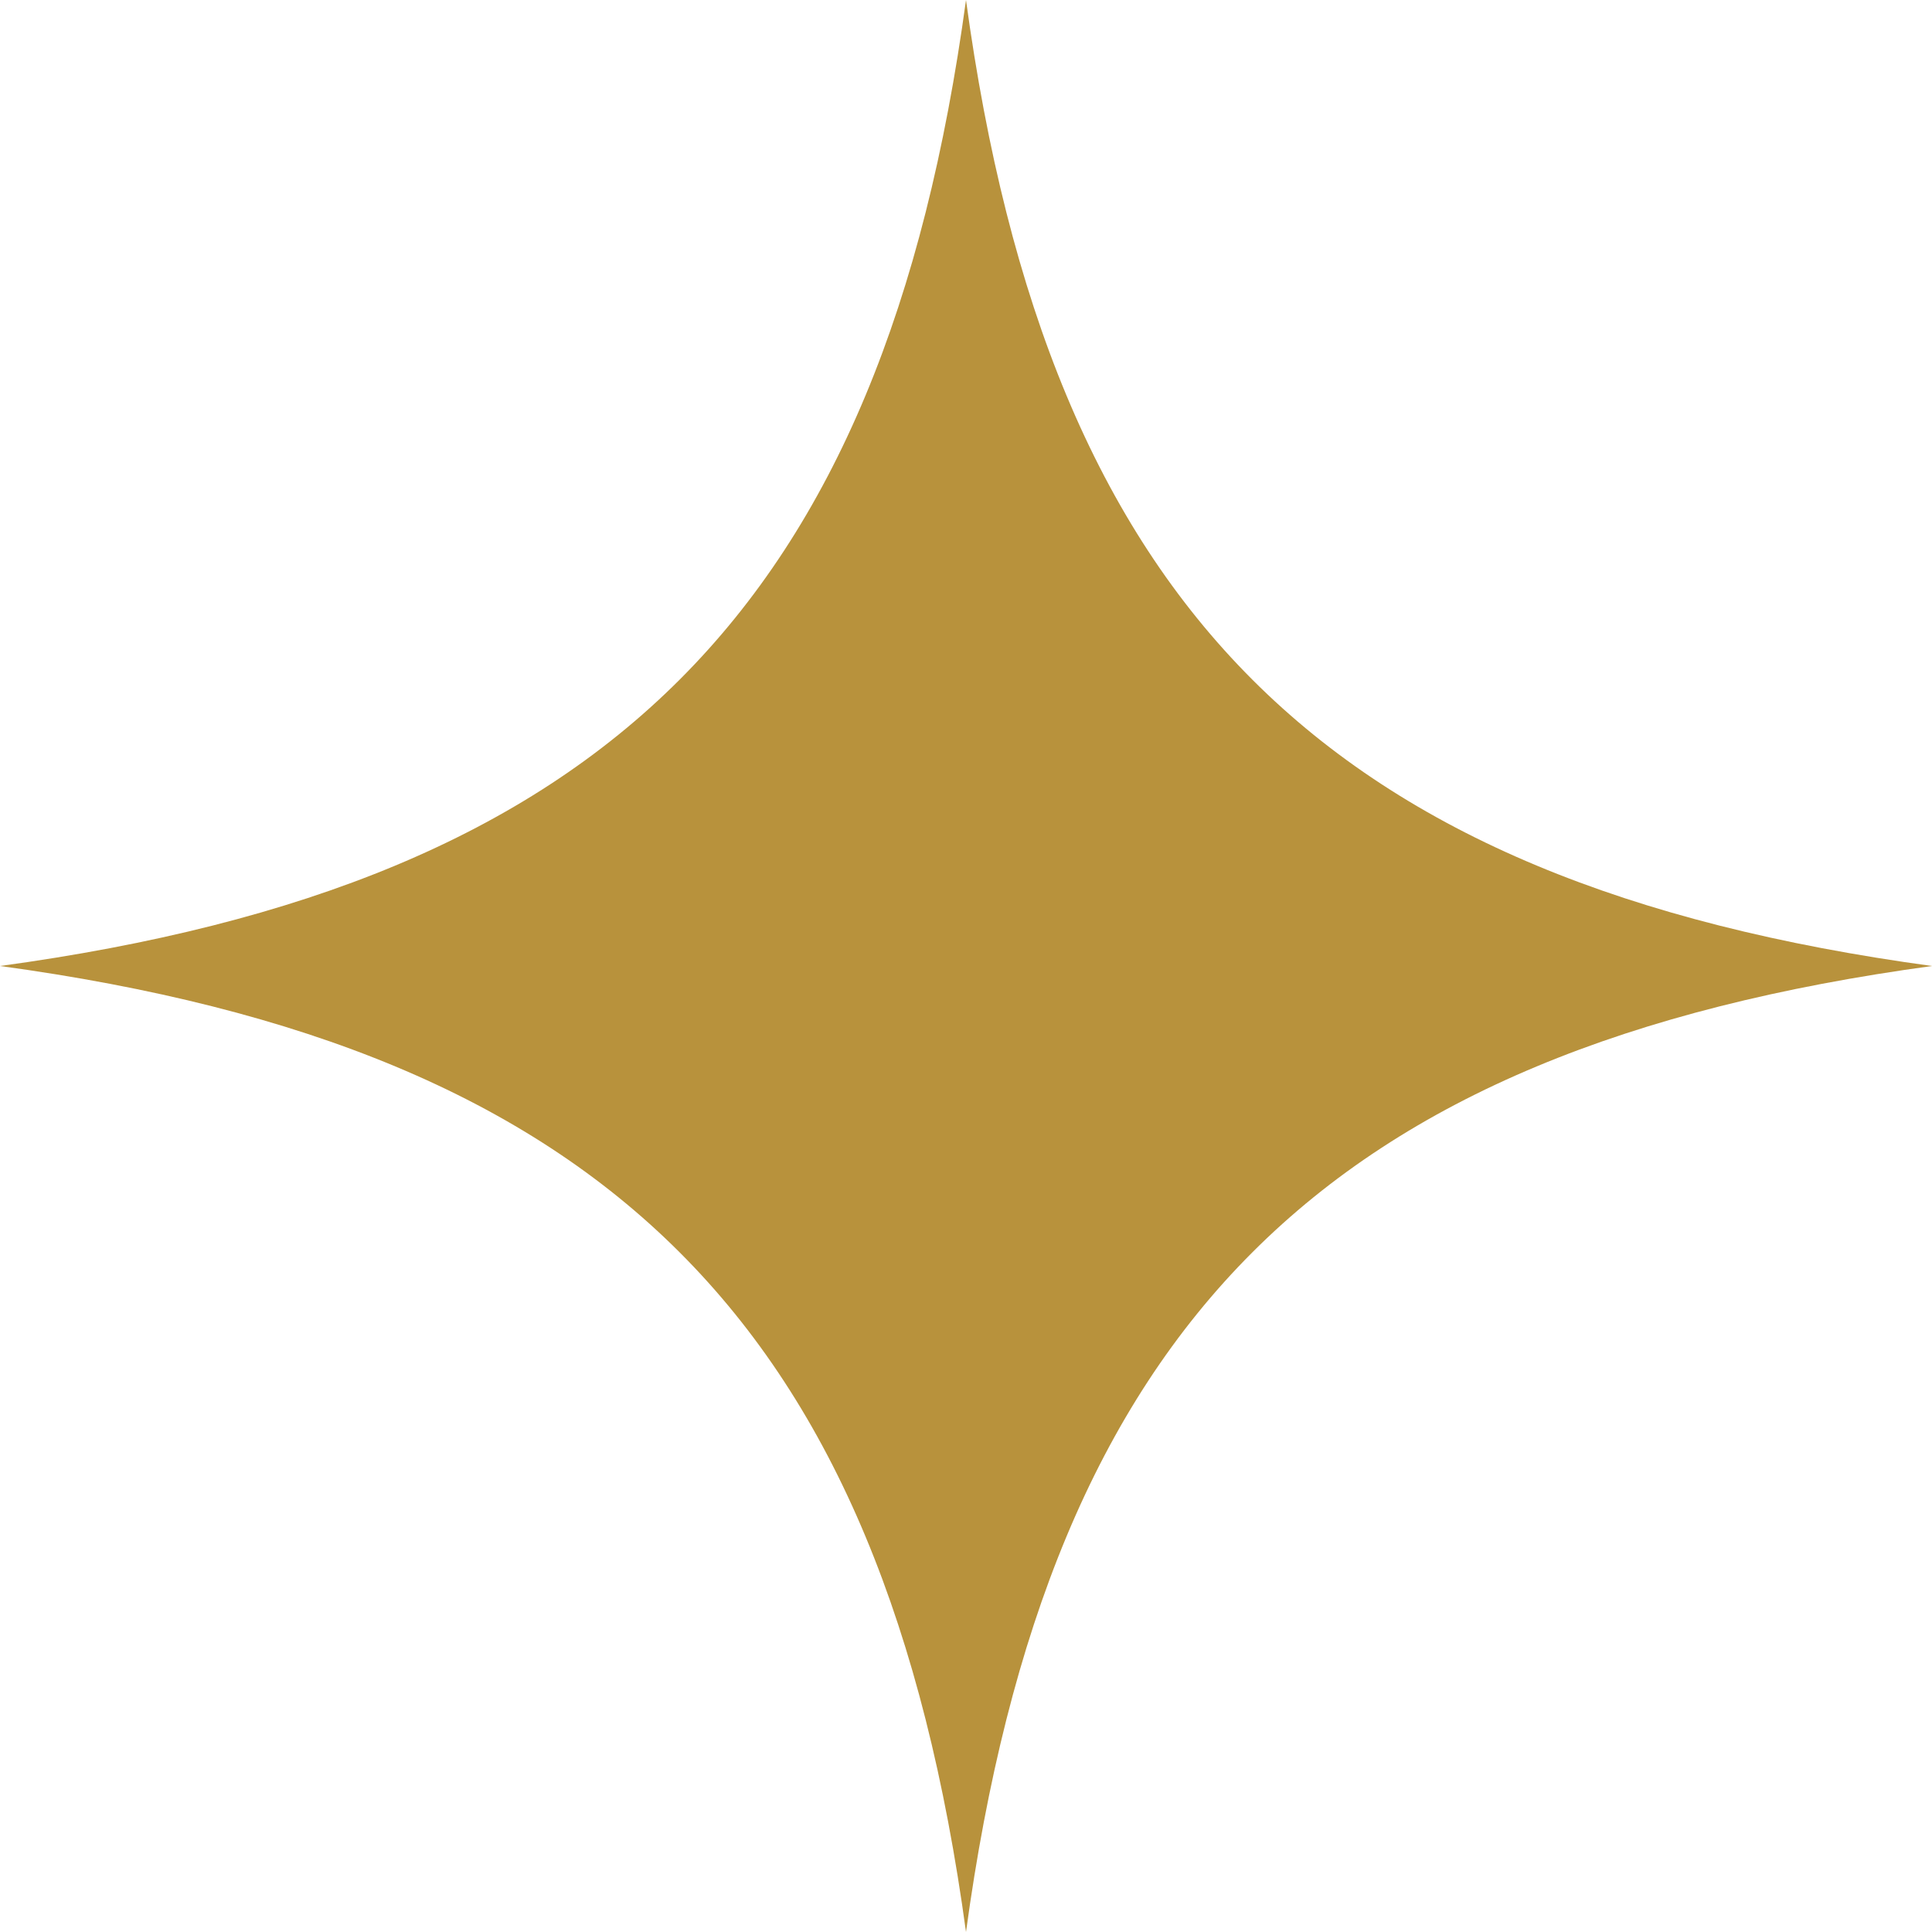
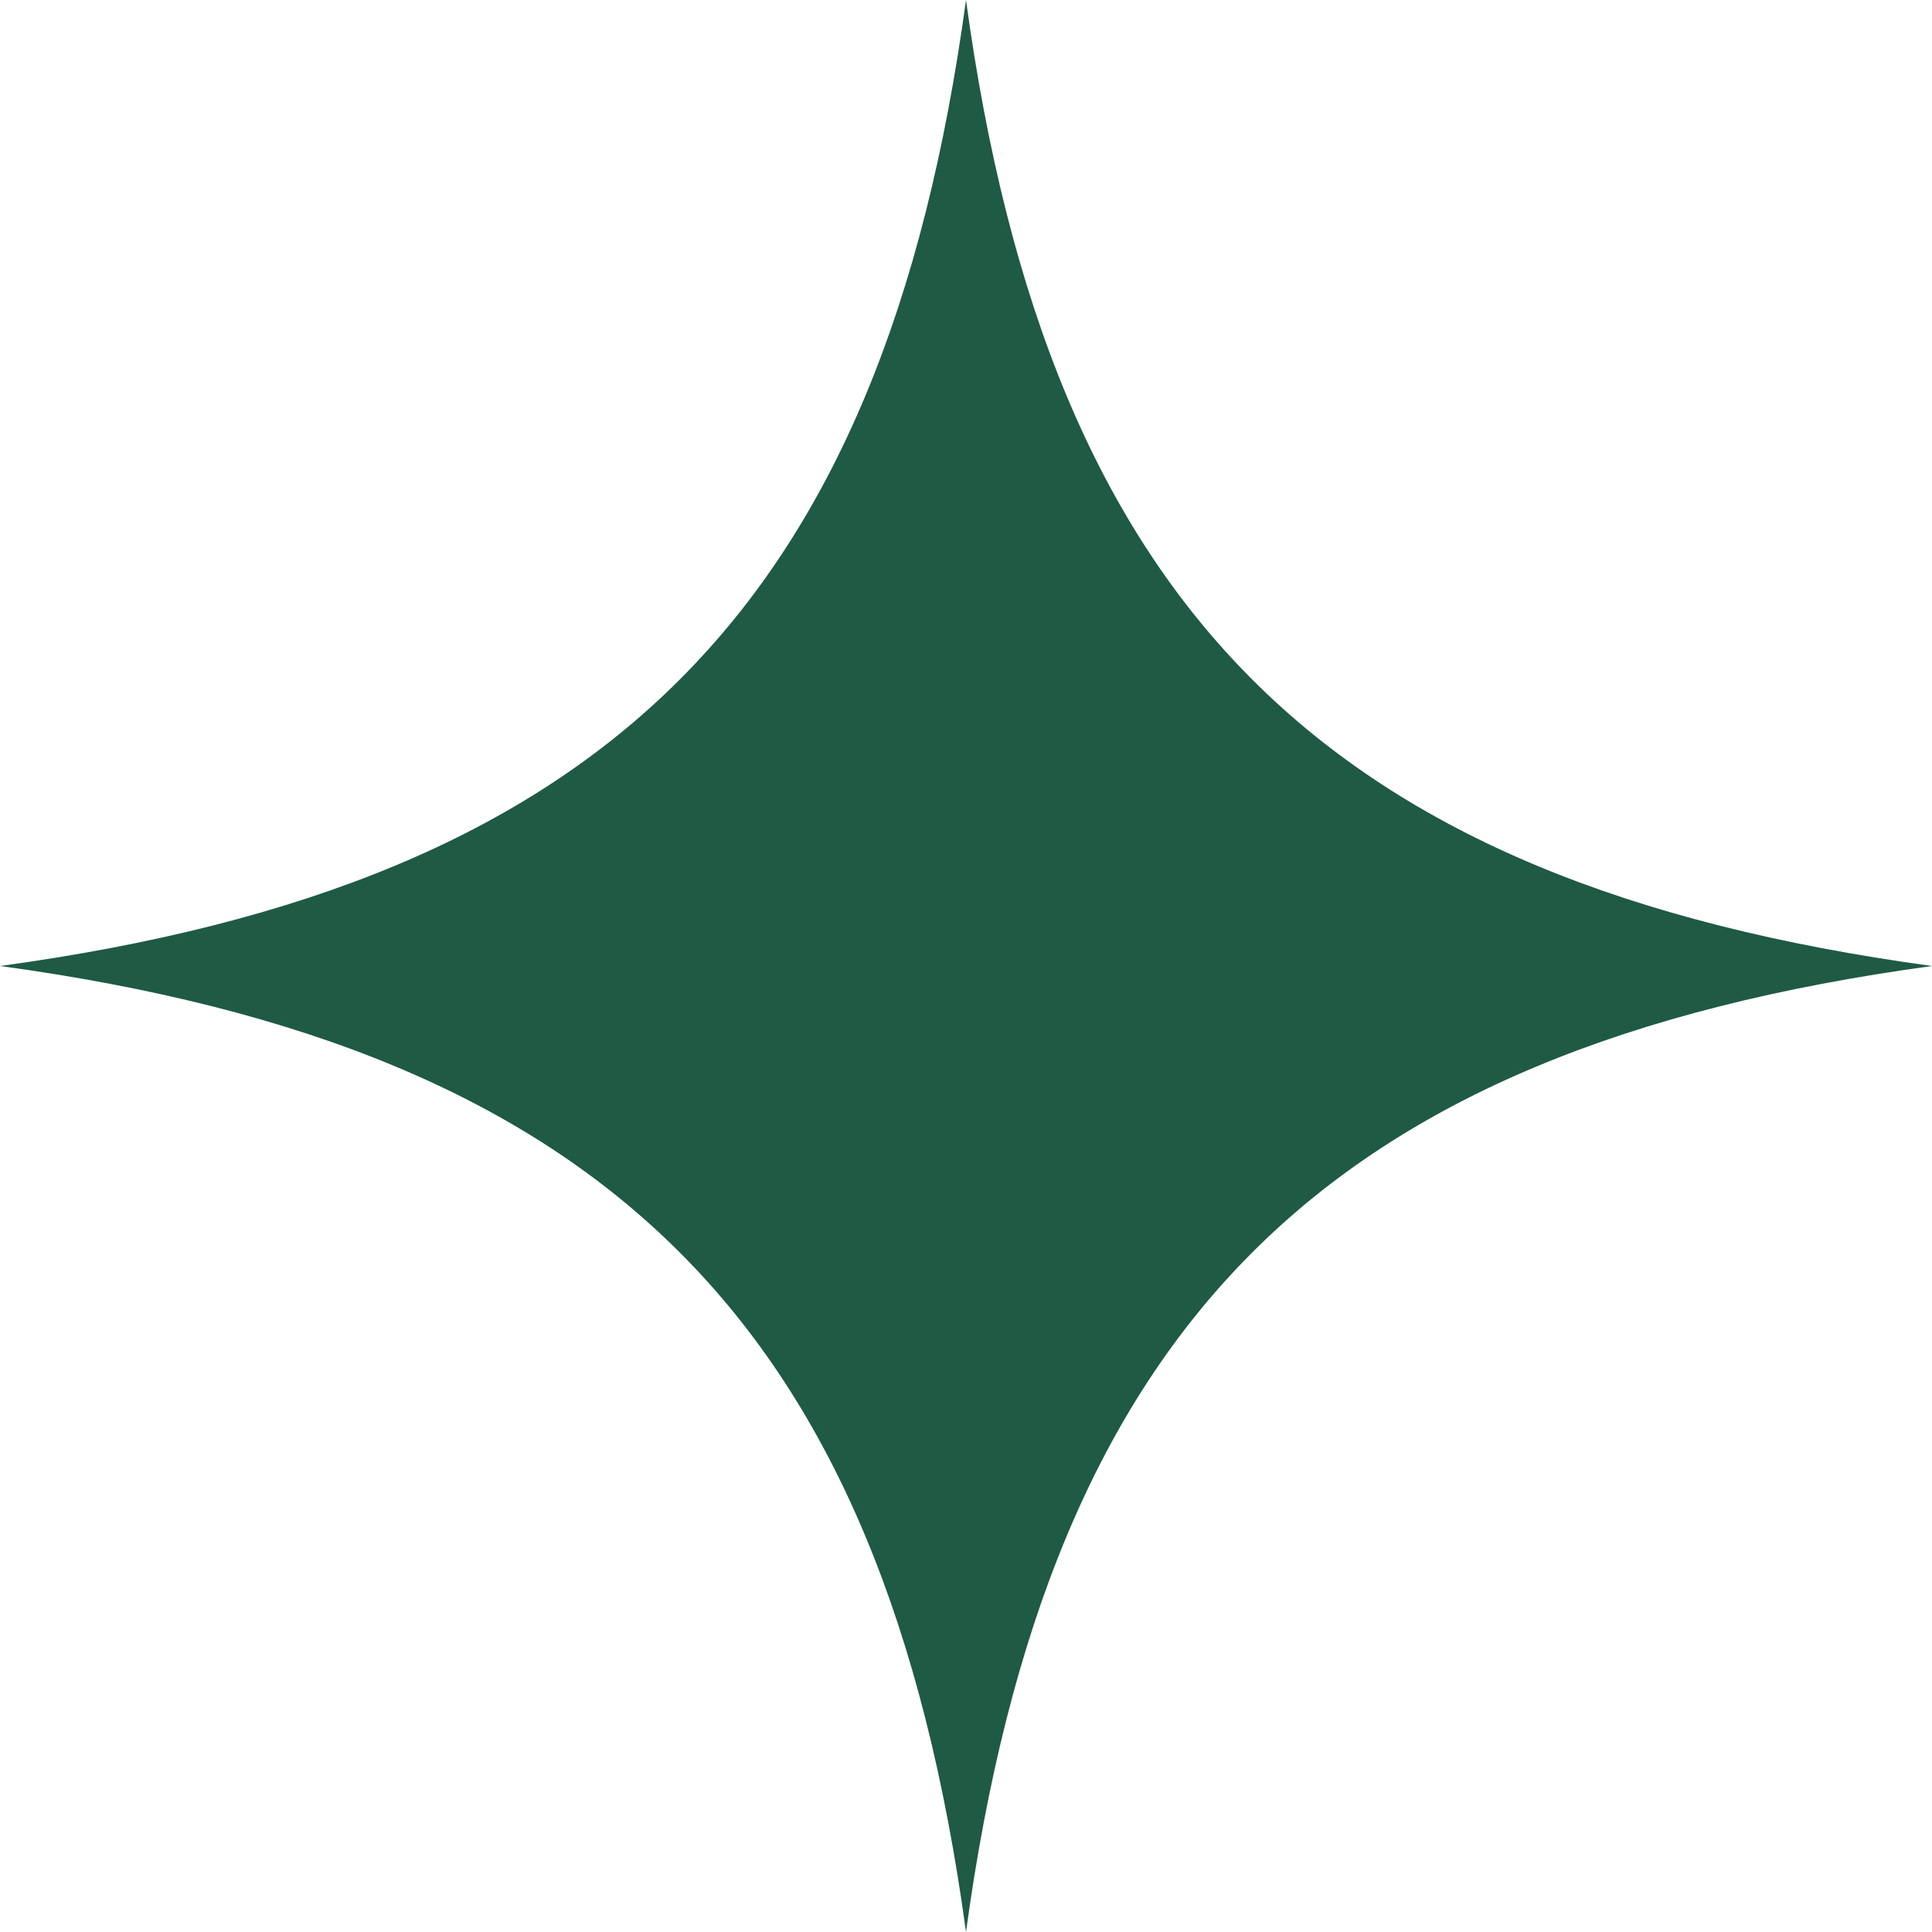
<svg xmlns="http://www.w3.org/2000/svg" width="14" height="14" viewBox="0 0 14 14">
-   <path d="M7 0 C7.6 4.4 9.6 6.4 14 7 C9.6 7.6 7.6 9.6 7 14 C6.4 9.6 4.4 7.6 0 7 C4.4 6.4 6.4 4.4 7 0Z" fill="#B8923C" />
+   <path d="M7 0 C7.6 4.4 9.6 6.4 14 7 C9.6 7.6 7.6 9.6 7 14 C6.4 9.6 4.4 7.6 0 7 C4.4 6.4 6.4 4.4 7 0Z" fill="#1F5A44" />
</svg>
